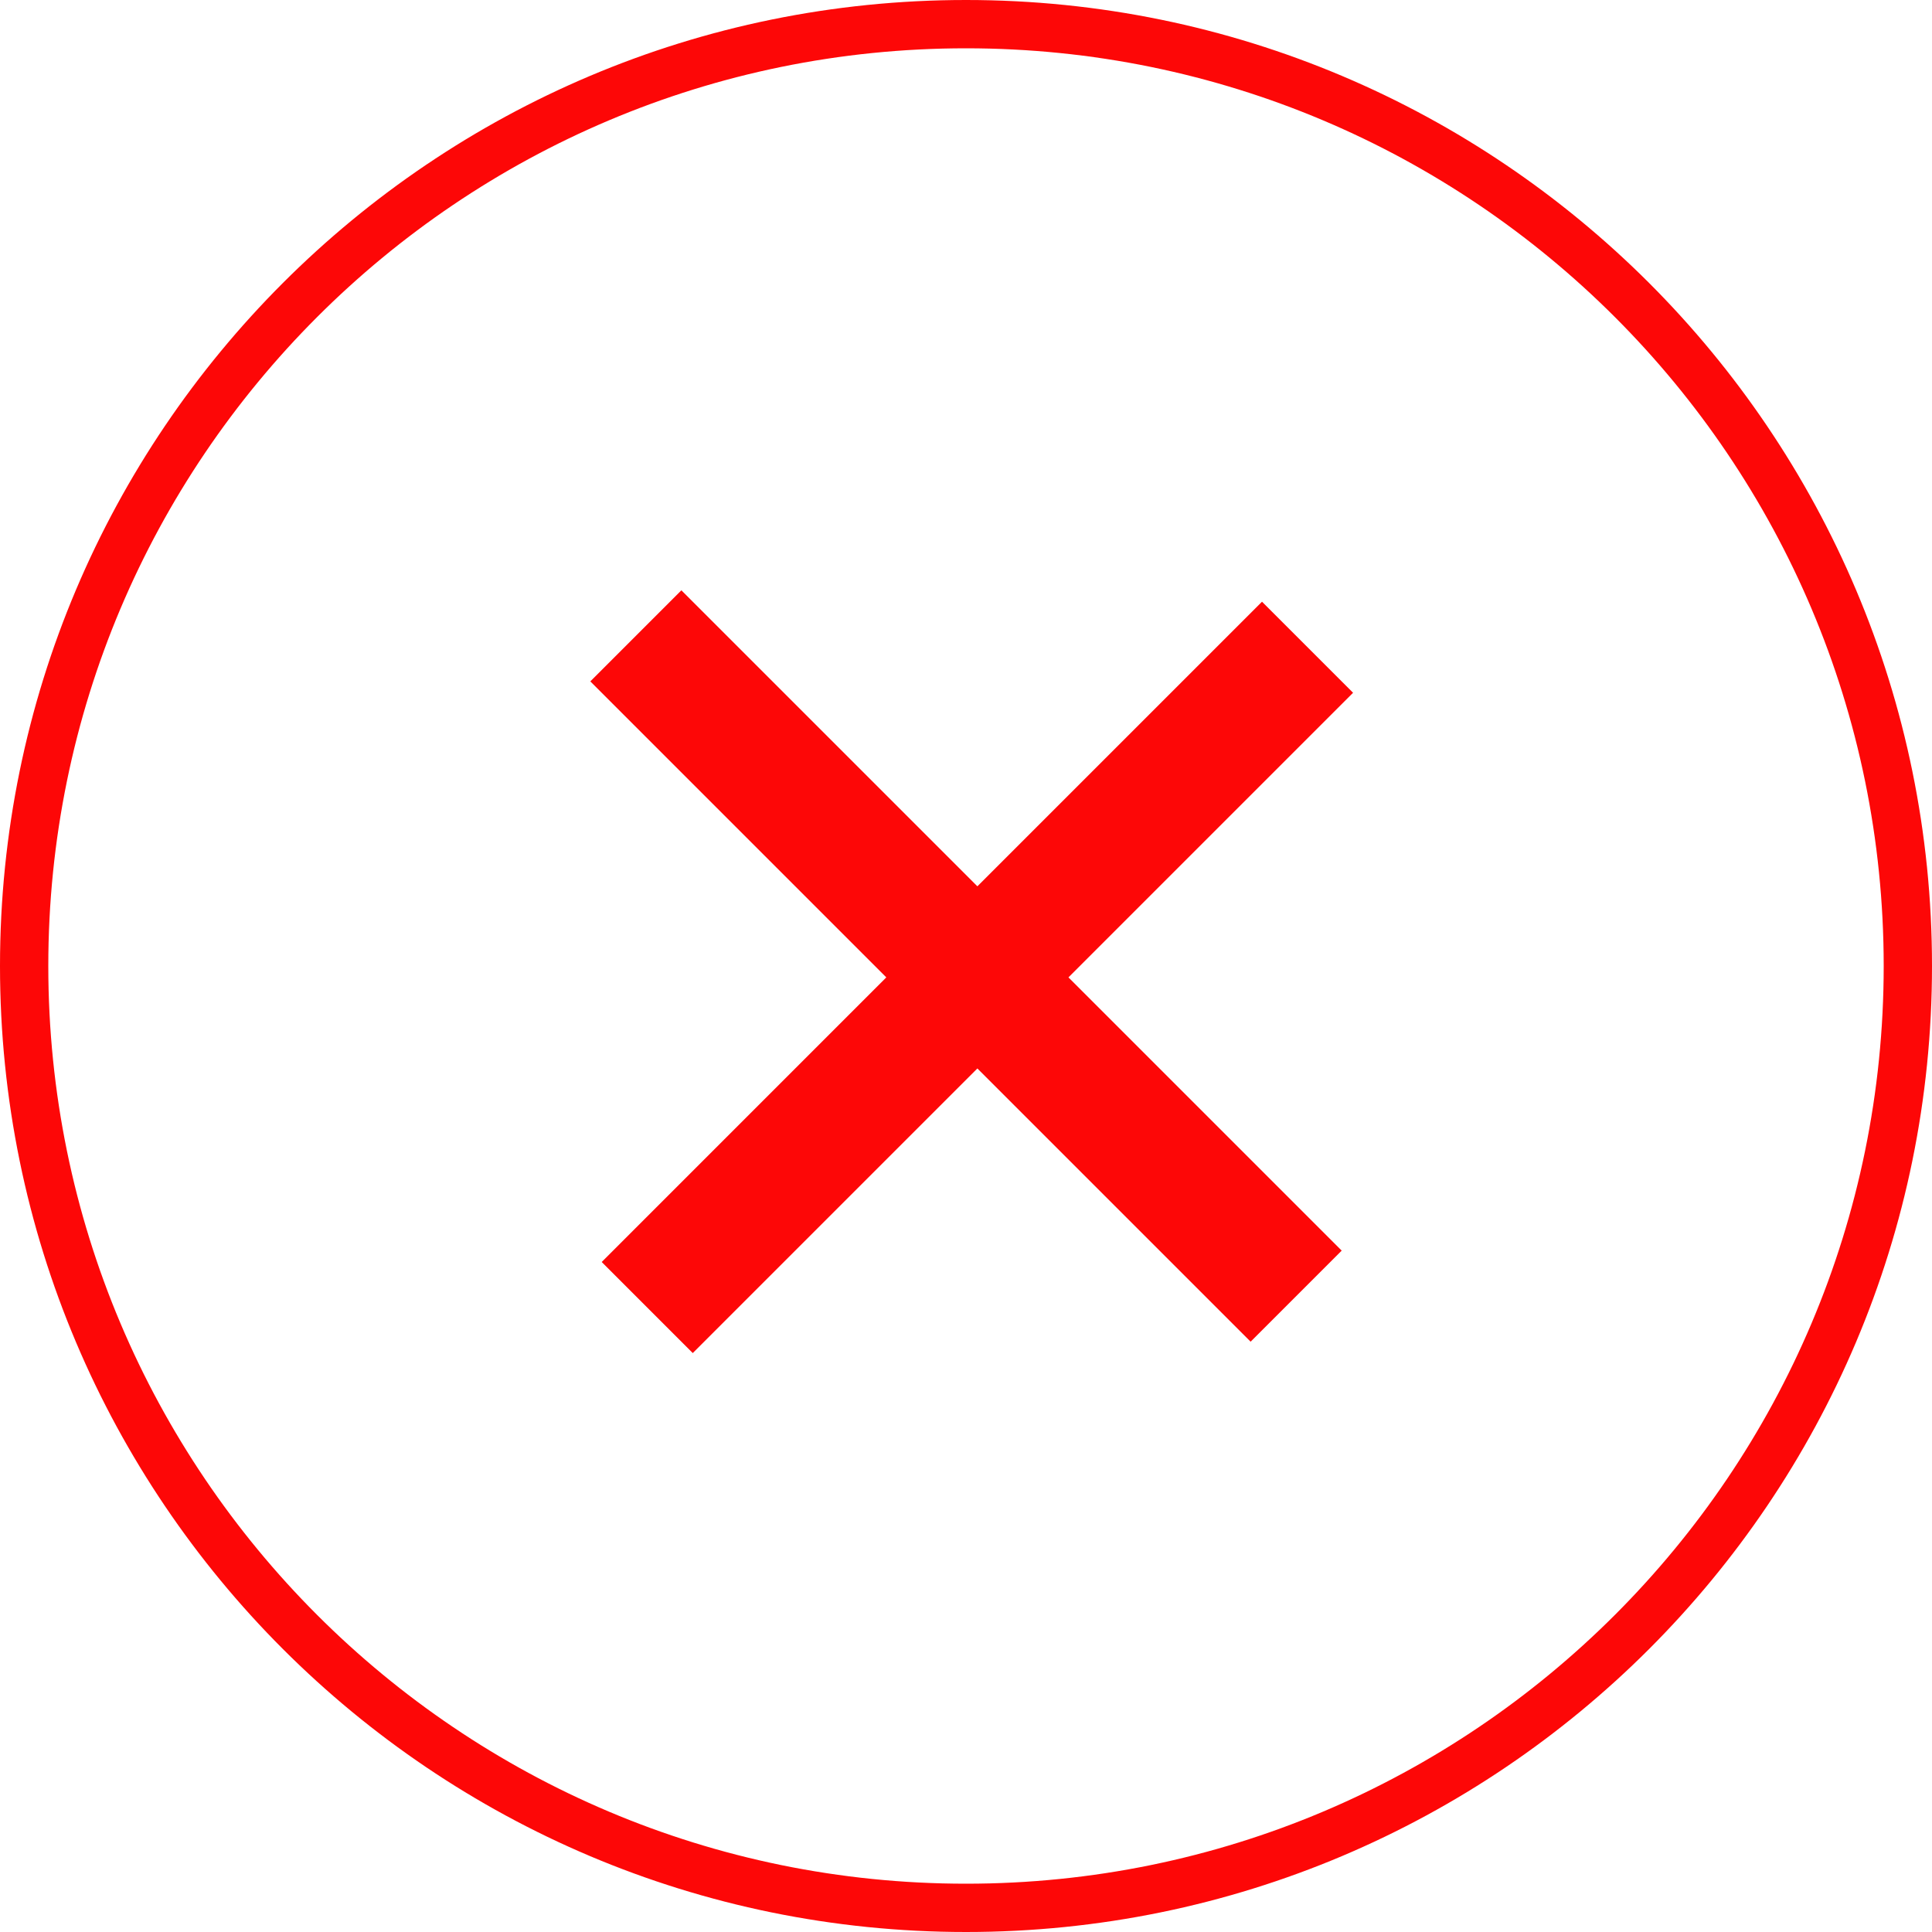
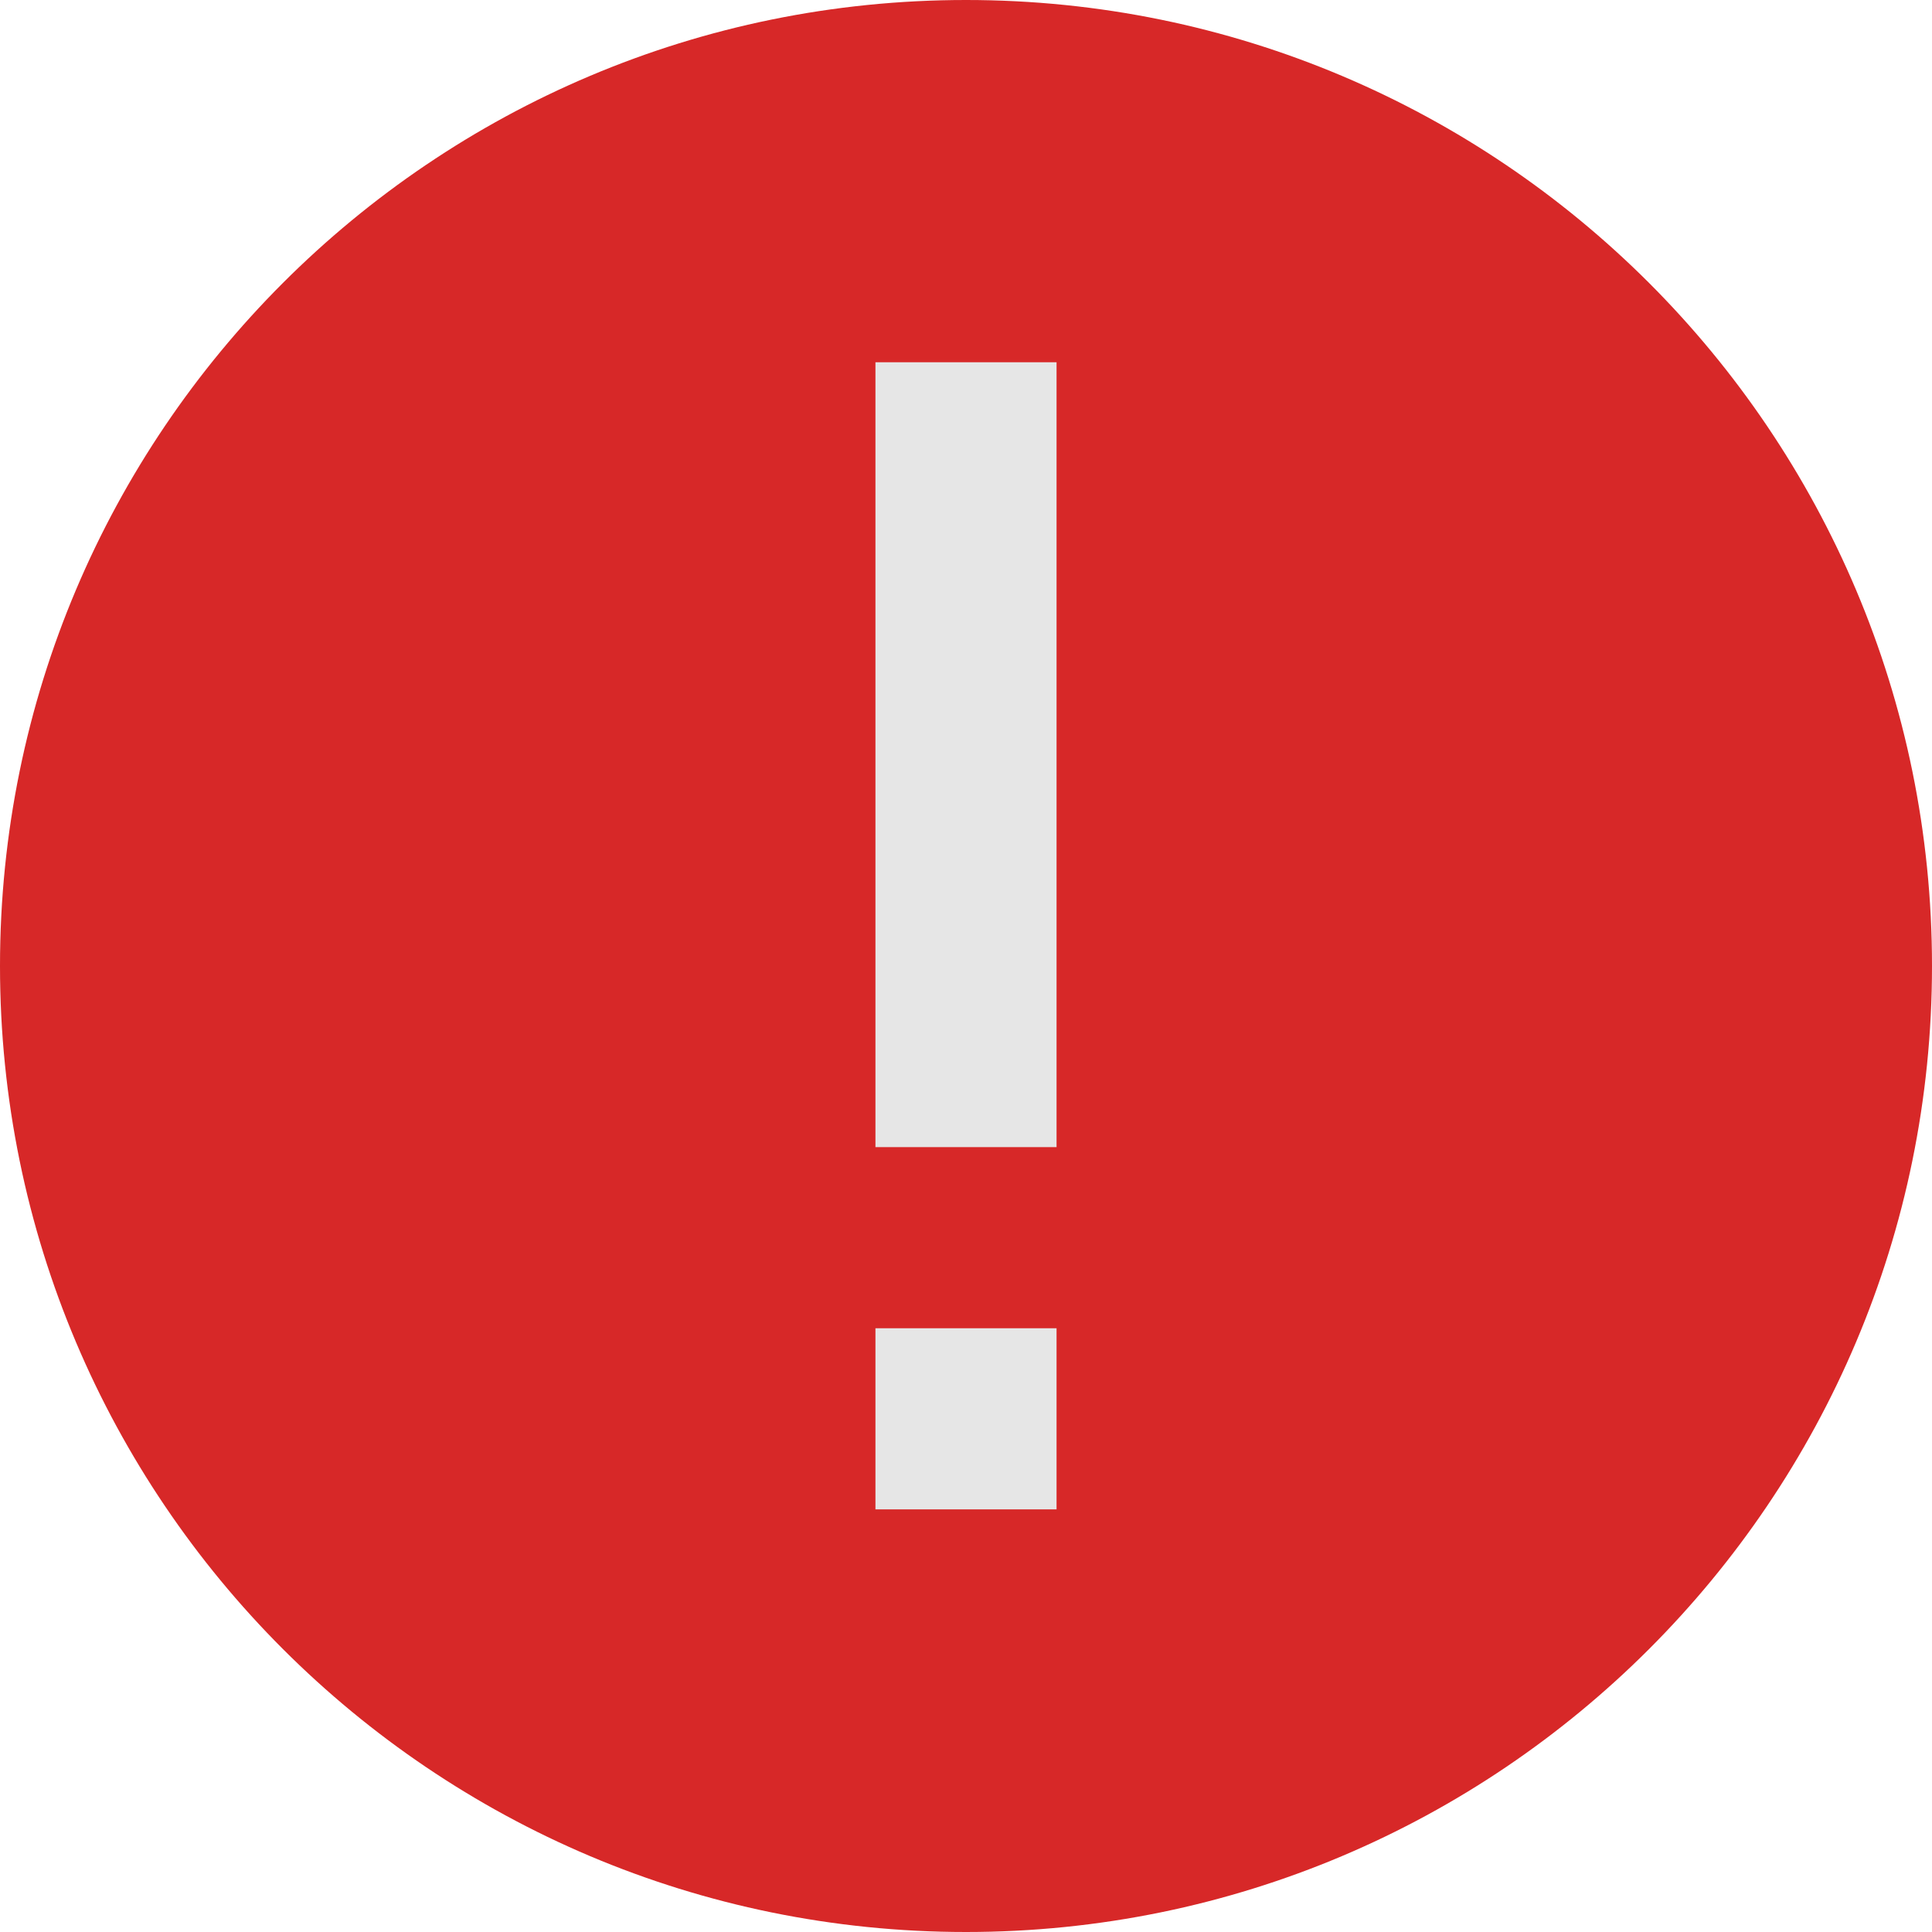
- <svg xmlns="http://www.w3.org/2000/svg" width="120" height="120" viewBox="0 0 120 120" fill="none">
-   <path fill-rule="evenodd" clip-rule="evenodd" d="M60 117C91.48 117 117 91.48 117 60C117 28.52 91.48 3 60 3C28.52 3 3 28.52 3 60C3 91.48 28.52 117 60 117ZM60 120C93.137 120 120 93.137 120 60C120 26.863 93.137 0 60 0C26.863 0 0 26.863 0 60C0 93.137 26.863 120 60 120ZM55.05 60.707L36.666 42.322L42.322 36.665L60.707 55.05L78.385 37.373L84.042 43.029L66.364 60.707L83.335 77.678L77.678 83.335L60.707 66.364L43.029 84.042L37.373 78.385L55.05 60.707Z" fill="#FD0707" />
+ <svg xmlns="http://www.w3.org/2000/svg" height="32" style="overflow:visible;enable-background:new 0 0 32 32" viewBox="0 0 32 32" width="32" xml:space="preserve">
+   <g>
+     <g id="Error_1_">
+       <g id="Error">
+         <circle cx="16" cy="16" id="BG" r="16" style="fill:#D72828;" />
+         <path d="M14.5,25h3v-3h-3V25z M14.5,6v13h3V6H14.5z" id="Exclamatory_x5F_Sign" style="fill:#E6E6E6;" />
+       </g>
+     </g>
+   </g>
</svg>
